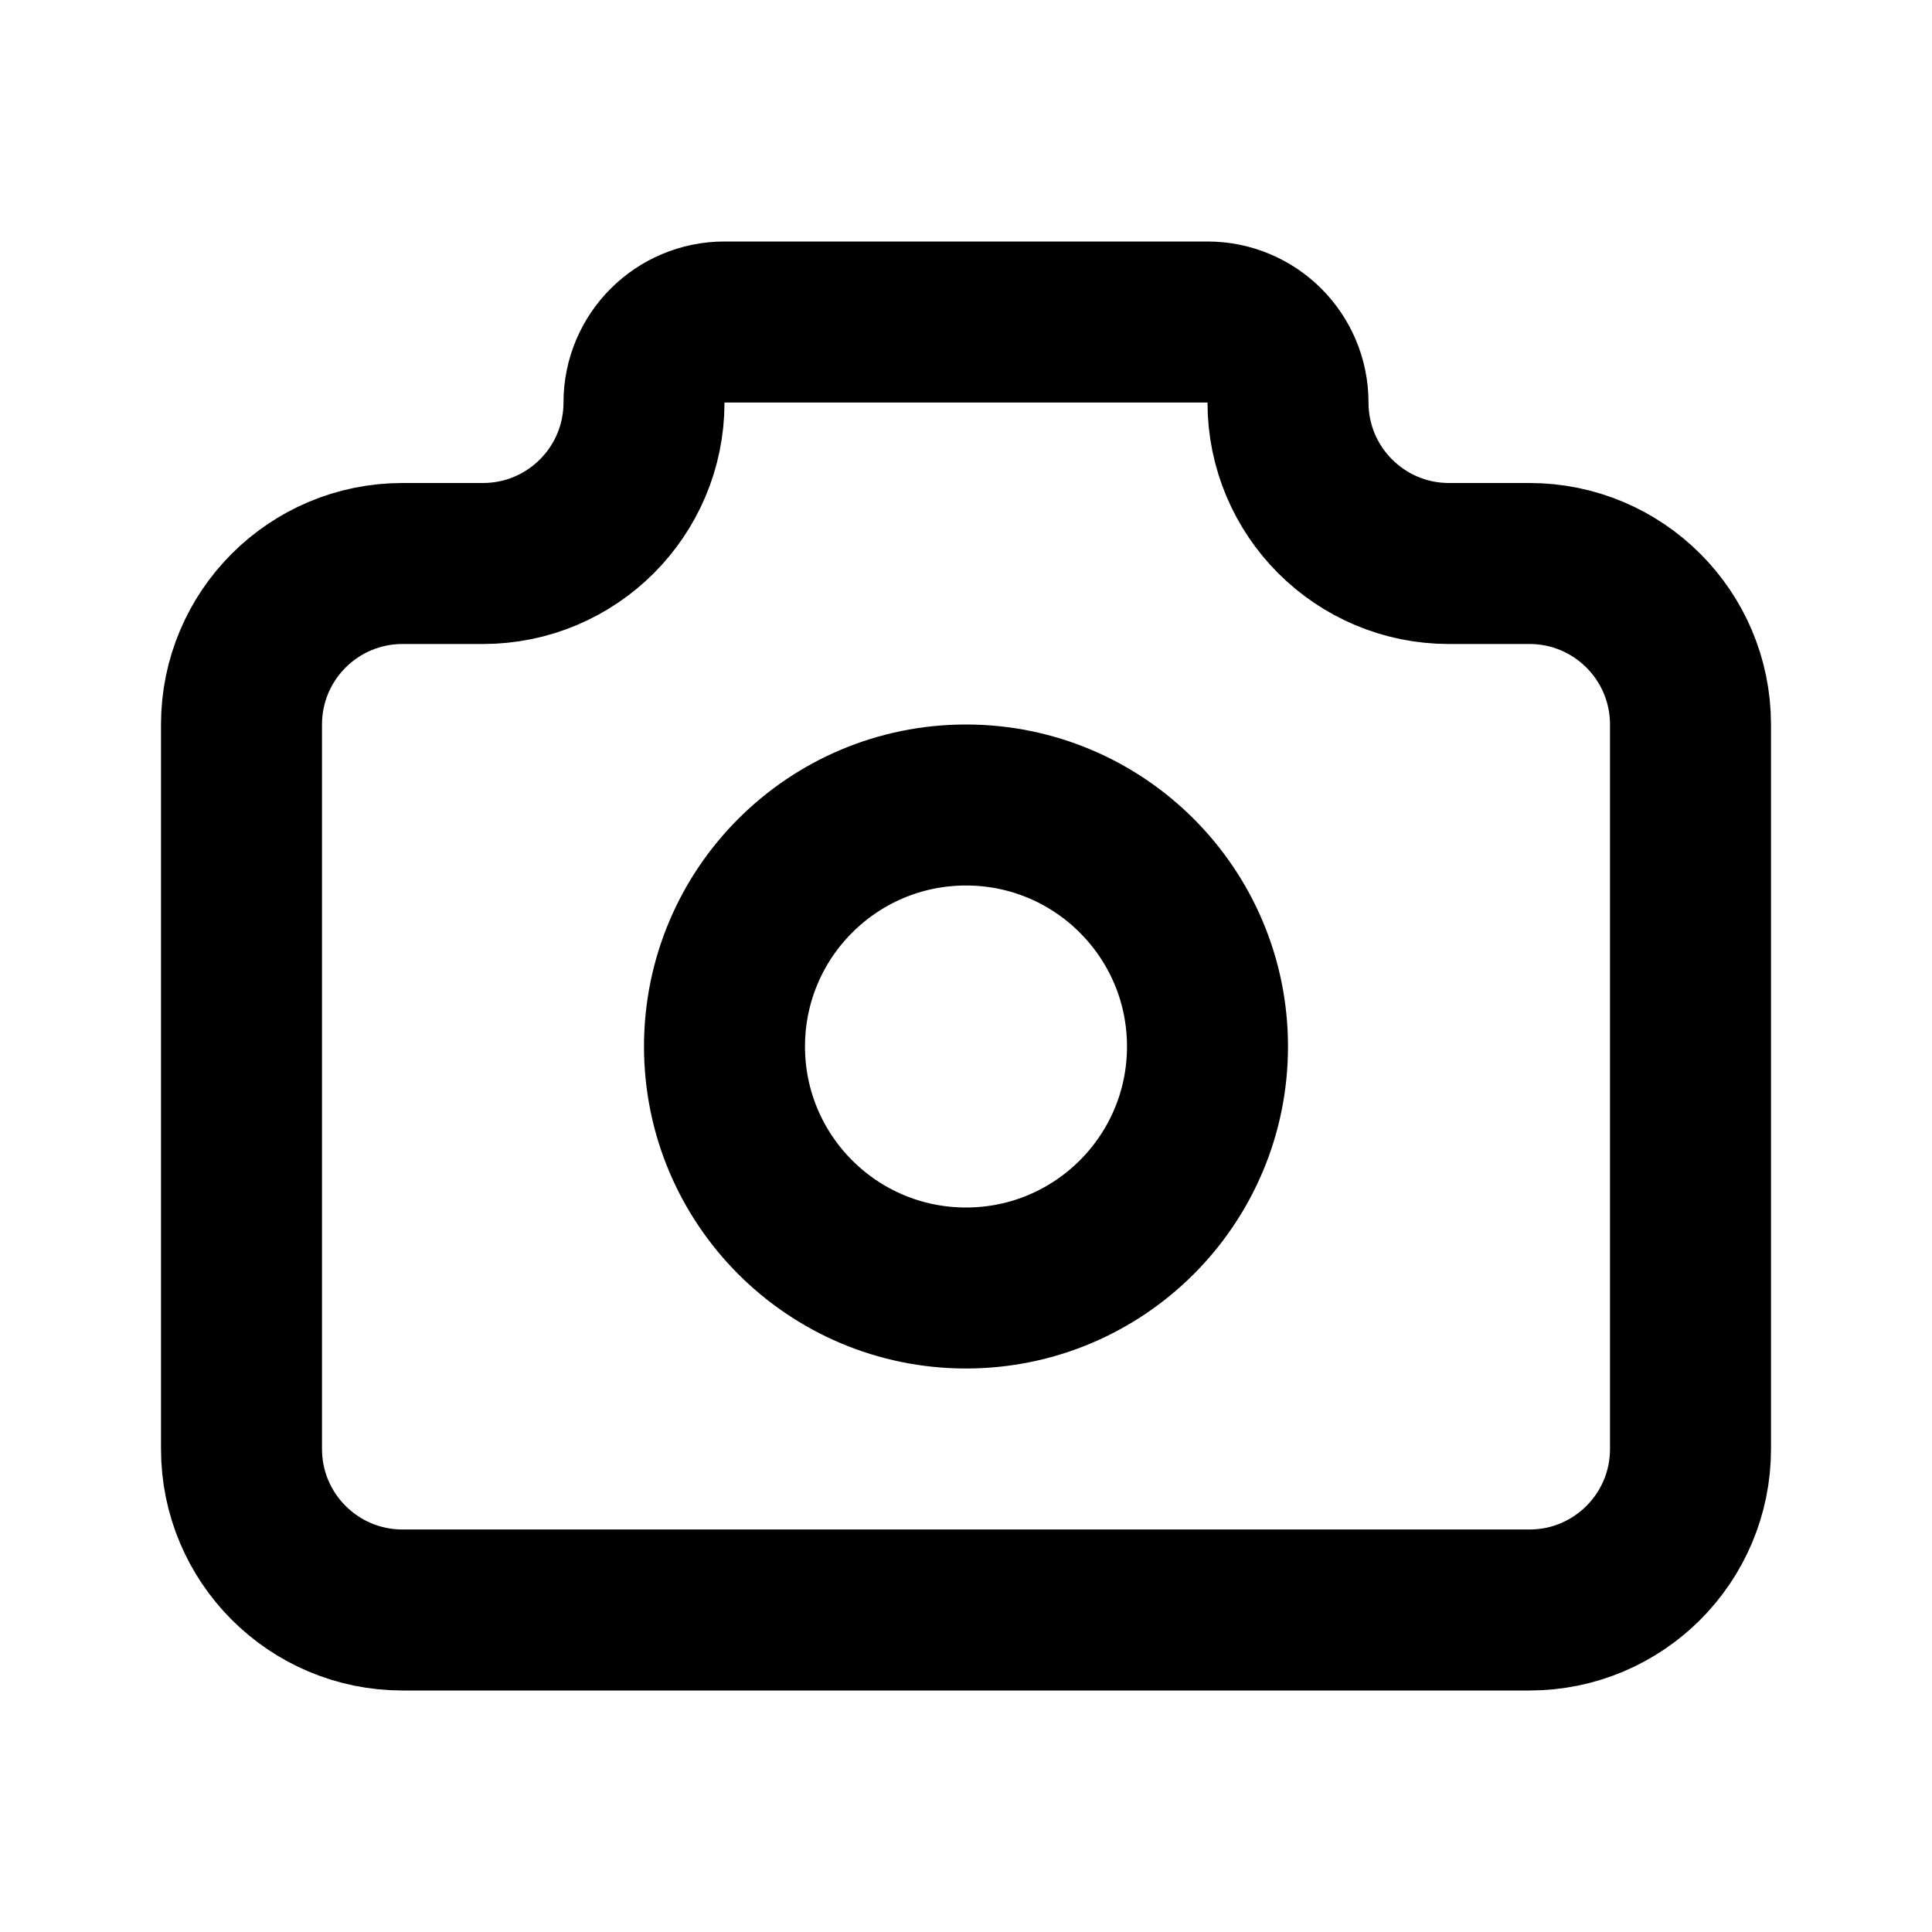
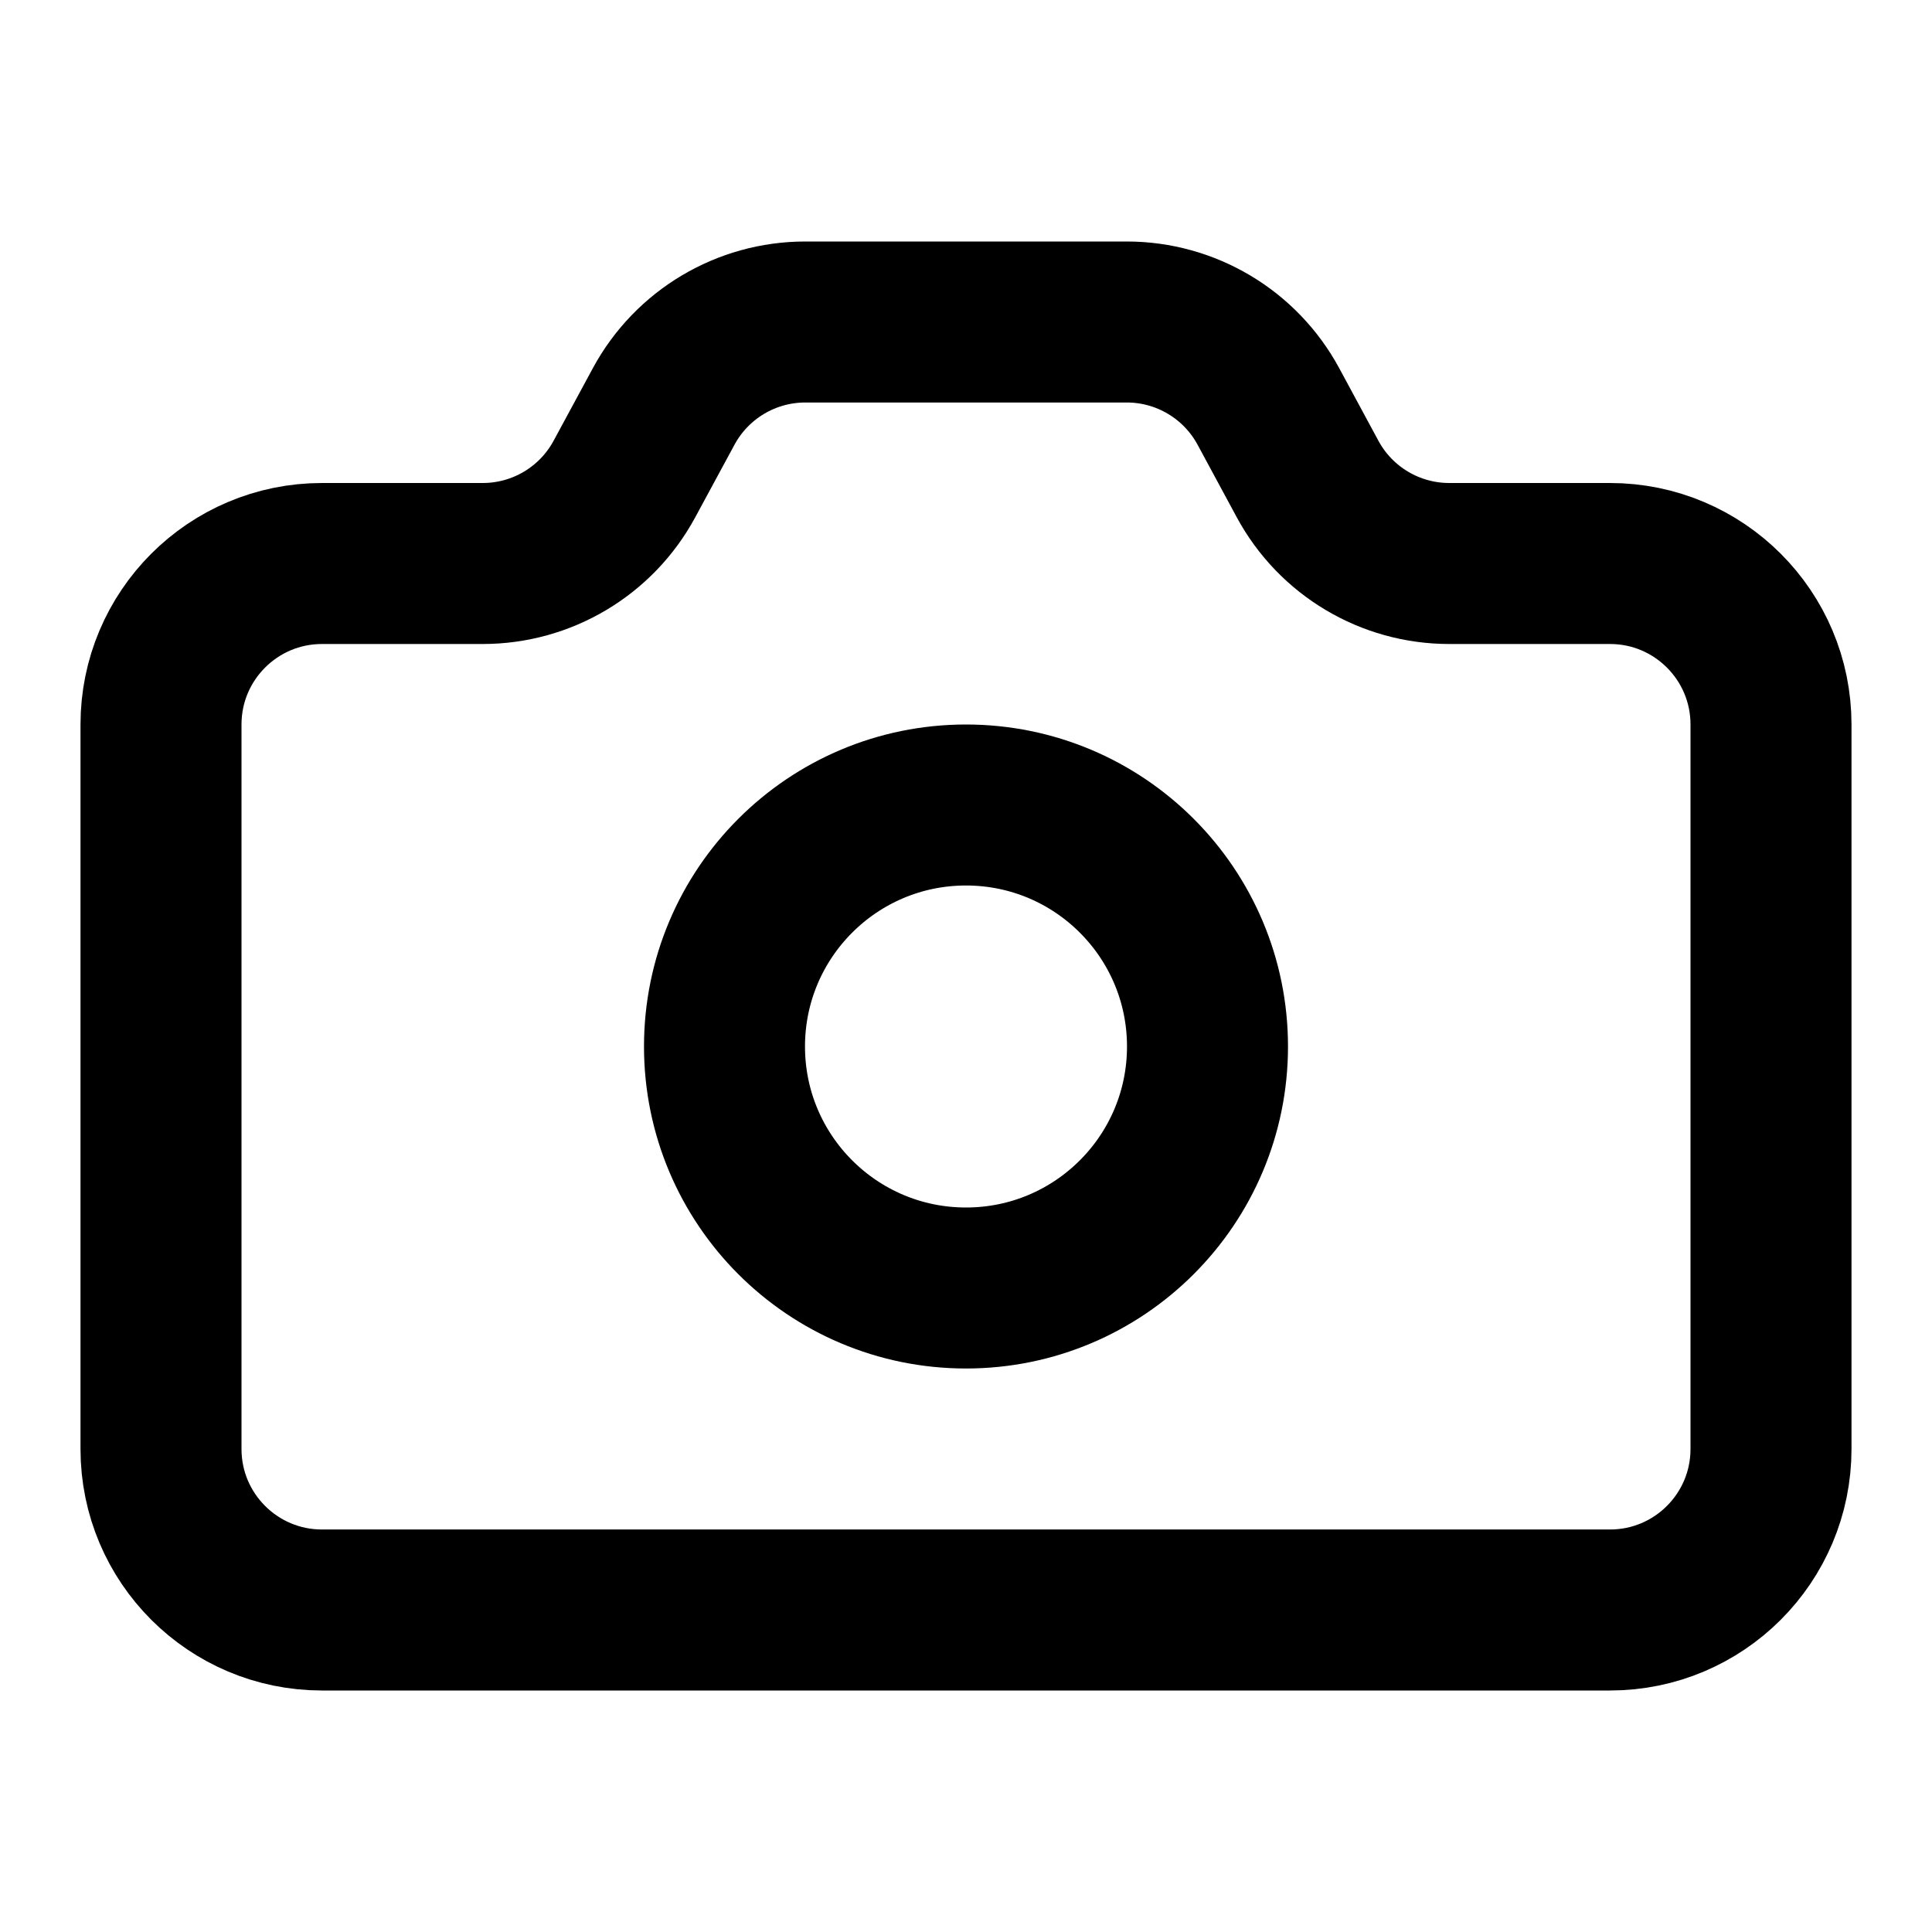
<svg xmlns="http://www.w3.org/2000/svg" width="24" height="24" viewBox="0 0 24 24" fill="none" stroke="#000" stroke-width="2" stroke-linecap="round" stroke-linejoin="round">
-   <path d="M5 7h1a2 2 0 0 0 2 -2a1 1 0 0 1 1 -1h6a1 1 0 0 1 1 1a2 2 0 0 0 2 2h1a2 2 0 0 1 2 2v9a2 2 0 0 1 -2 2h-14a2 2 0 0 1 -2 -2v-9a2 2 0 0 1 2 -2" />
-   <path d="M9 13a3 3 0 1 0 6 0a3 3 0 0 0 -6 0" />
+   <path d="M13.997 4a2 2 0 0 1 1.76 1.05l.486.9A2 2 0 0 0 18.003 7H20a2 2 0 0 1 2 2v9a2 2 0 0 1-2 2H4a2 2 0 0 1-2-2V9a2 2 0 0 1 2-2h1.997a2 2 0 0 0 1.759-1.048l.489-.904A2 2 0 0 1 10.004 4z" />
+   <circle cx="12" cy="13" r="3" />
</svg>
